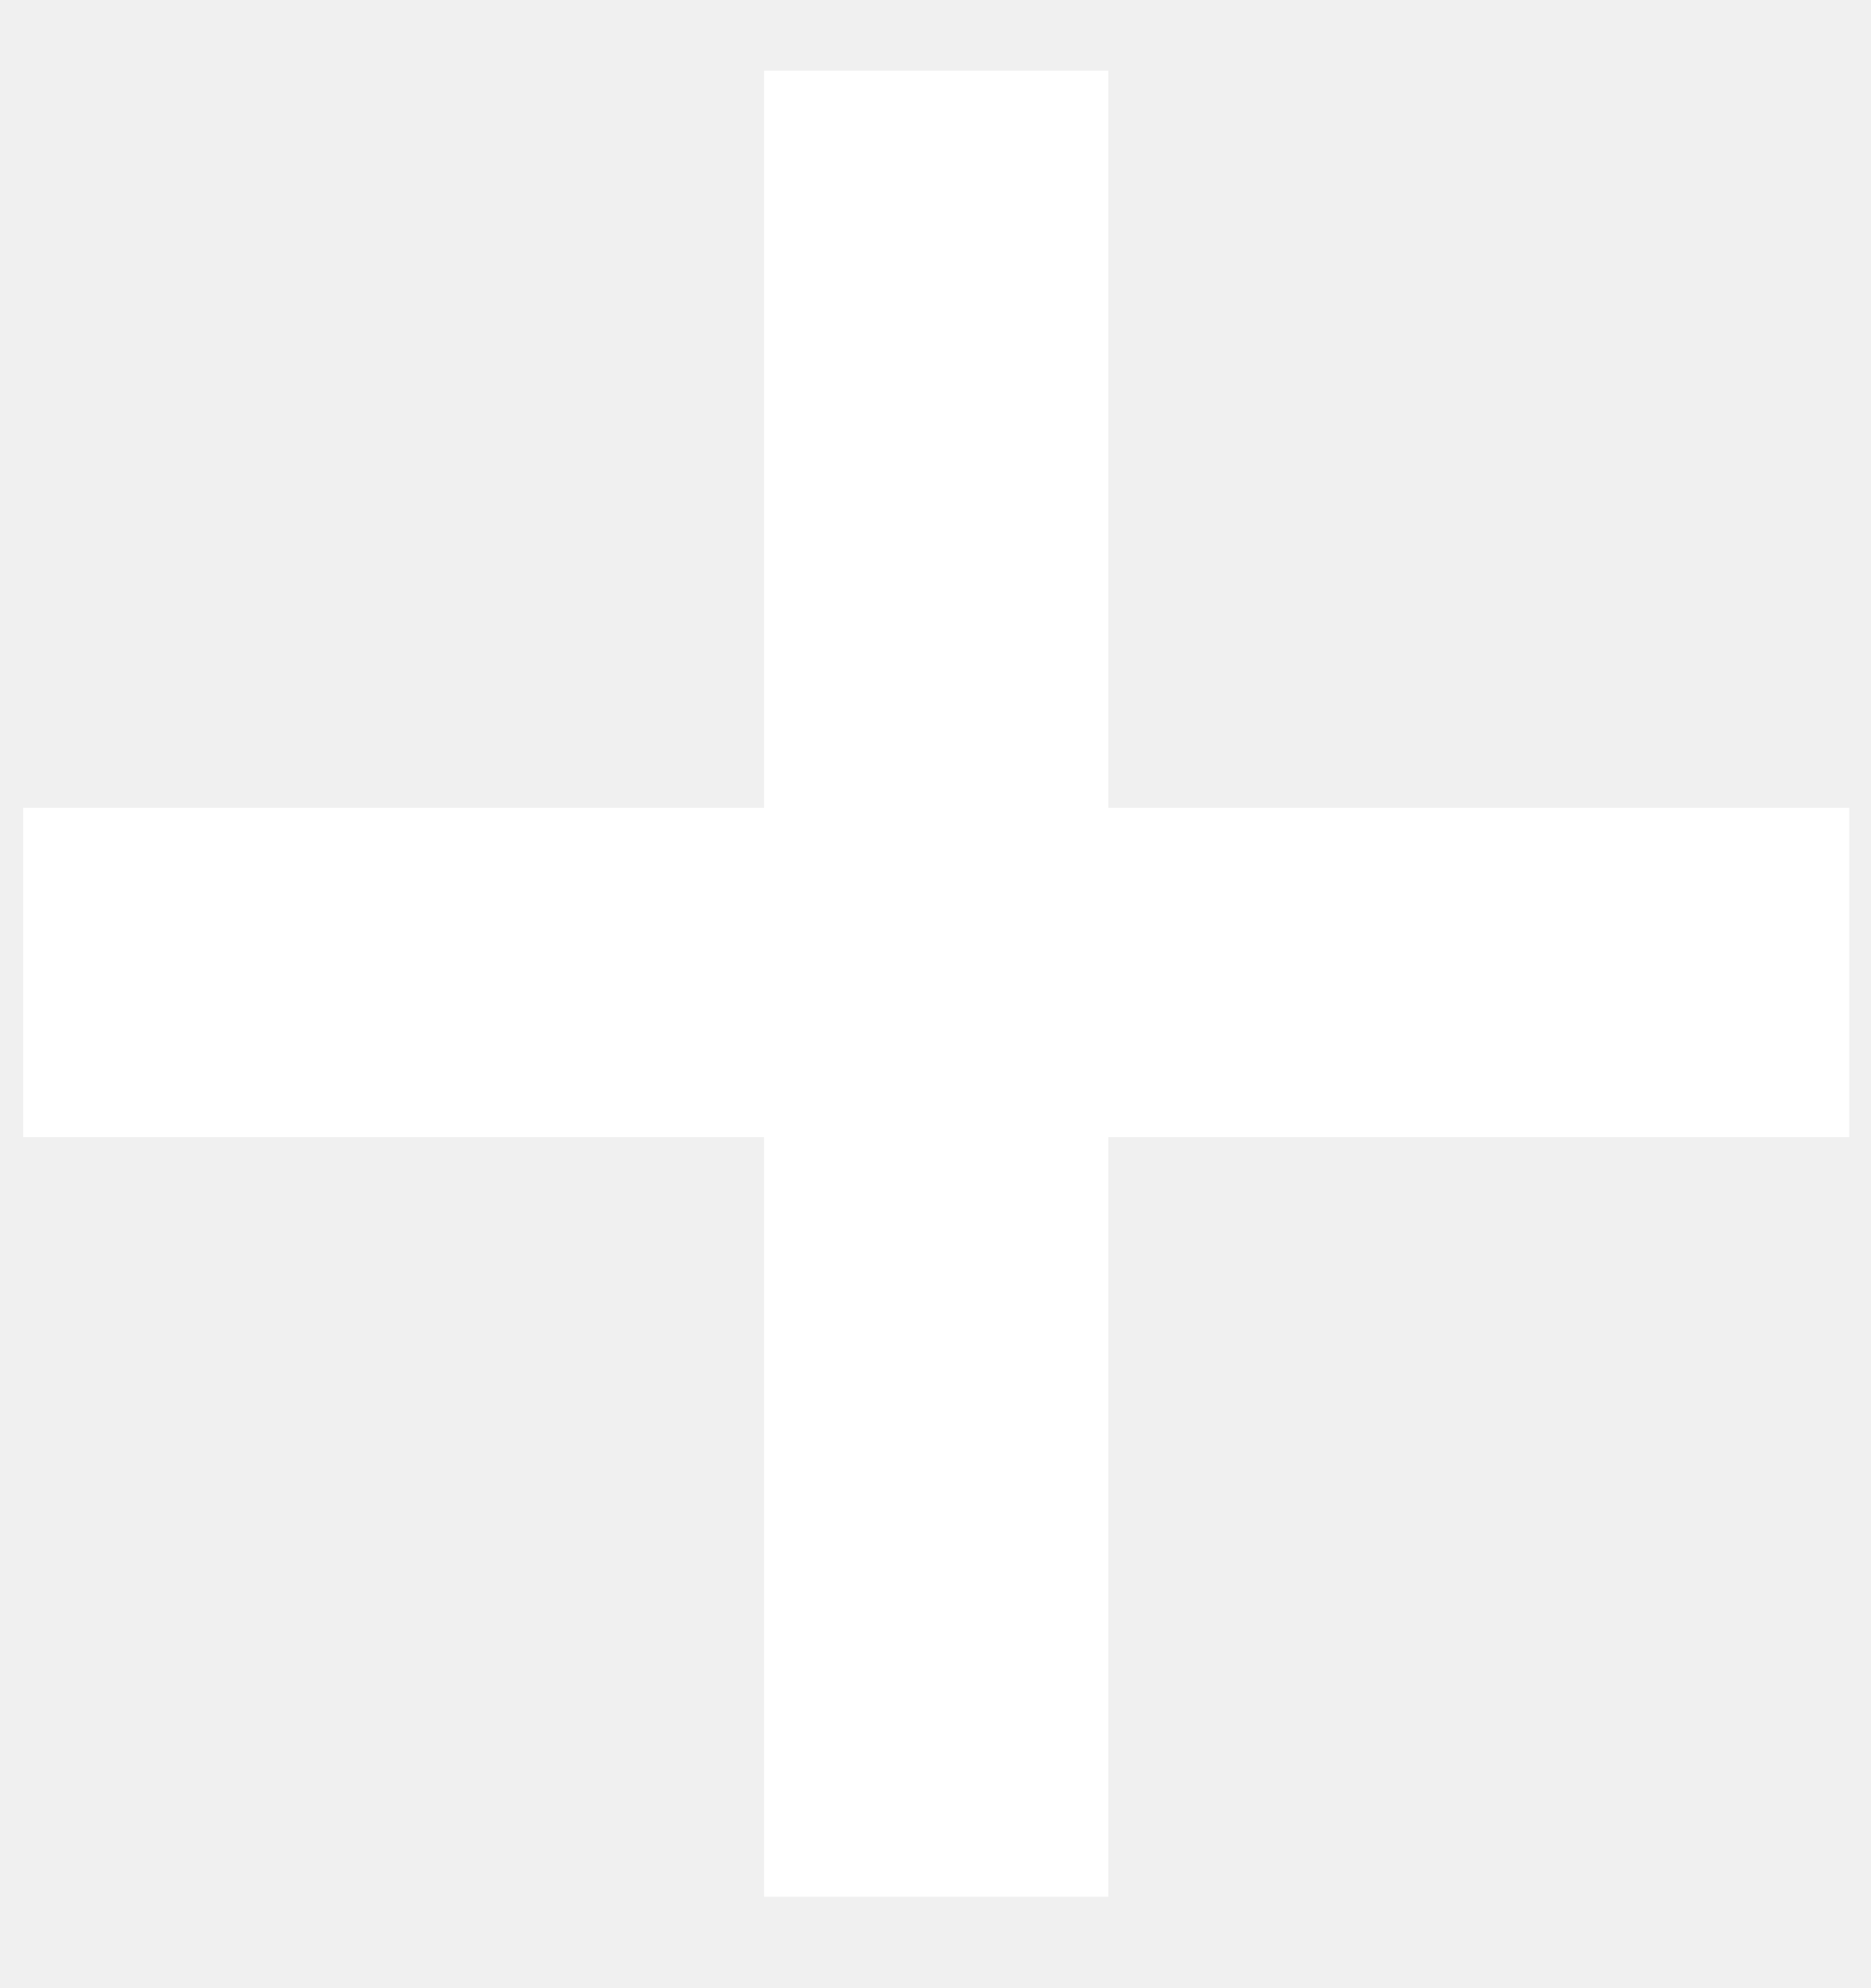
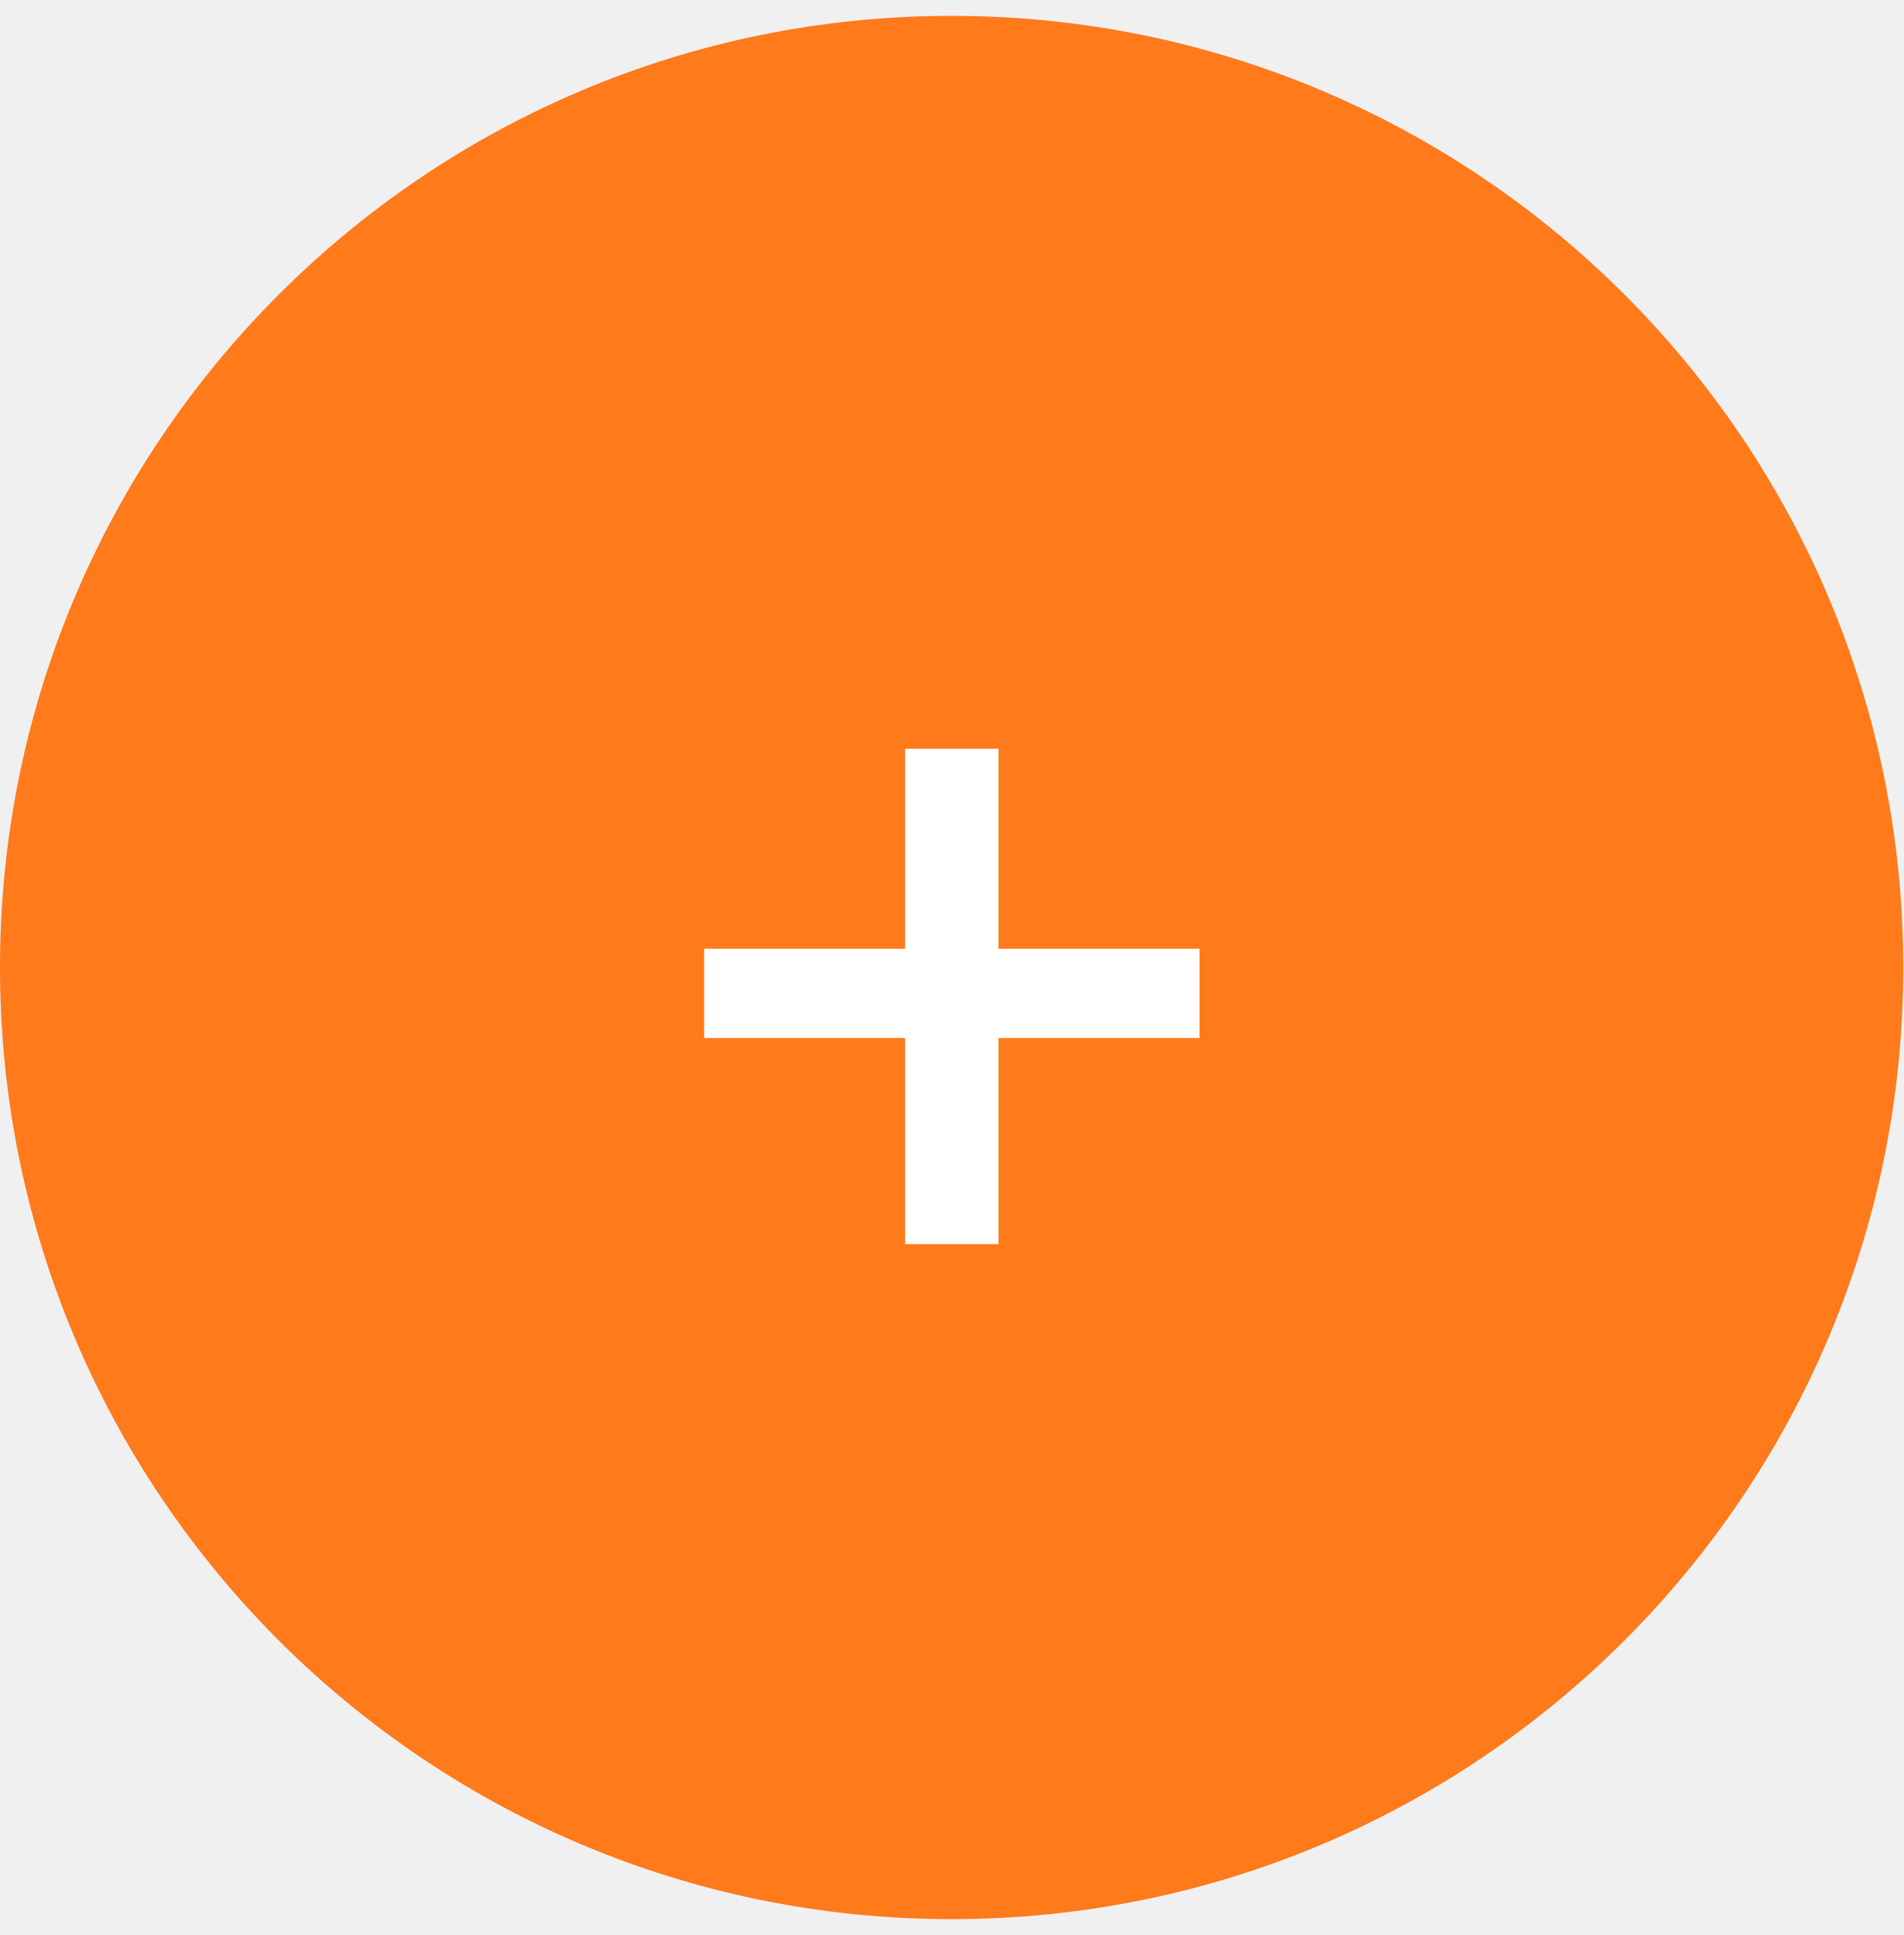
- <svg xmlns="http://www.w3.org/2000/svg" width="16" height="17" viewBox="0 0 16 17" fill="none">
-   <path d="M6.534 16.22V9.724H0.198V6.908H6.534V0.604H9.478V6.908H15.814V9.724H9.478V16.22H6.534Z" fill="white" />
+ <svg xmlns="http://www.w3.org/2000/svg" width="60" height="61" viewBox="0 0 60 61" fill="none">
+   <rect x="2.5" y="3" width="55" height="55" rx="27.5" fill="#FF7A1A" />
+   <rect x="2.5" y="3" width="55" height="55" rx="27.5" stroke="#FF7A1A" stroke-width="5" />
+   <path d="M28.534 39.22V32.724H22.198V29.908H28.534V23.604H31.478V29.908H37.814V32.724H31.478V39.22H28.534Z" fill="white" />
</svg>
